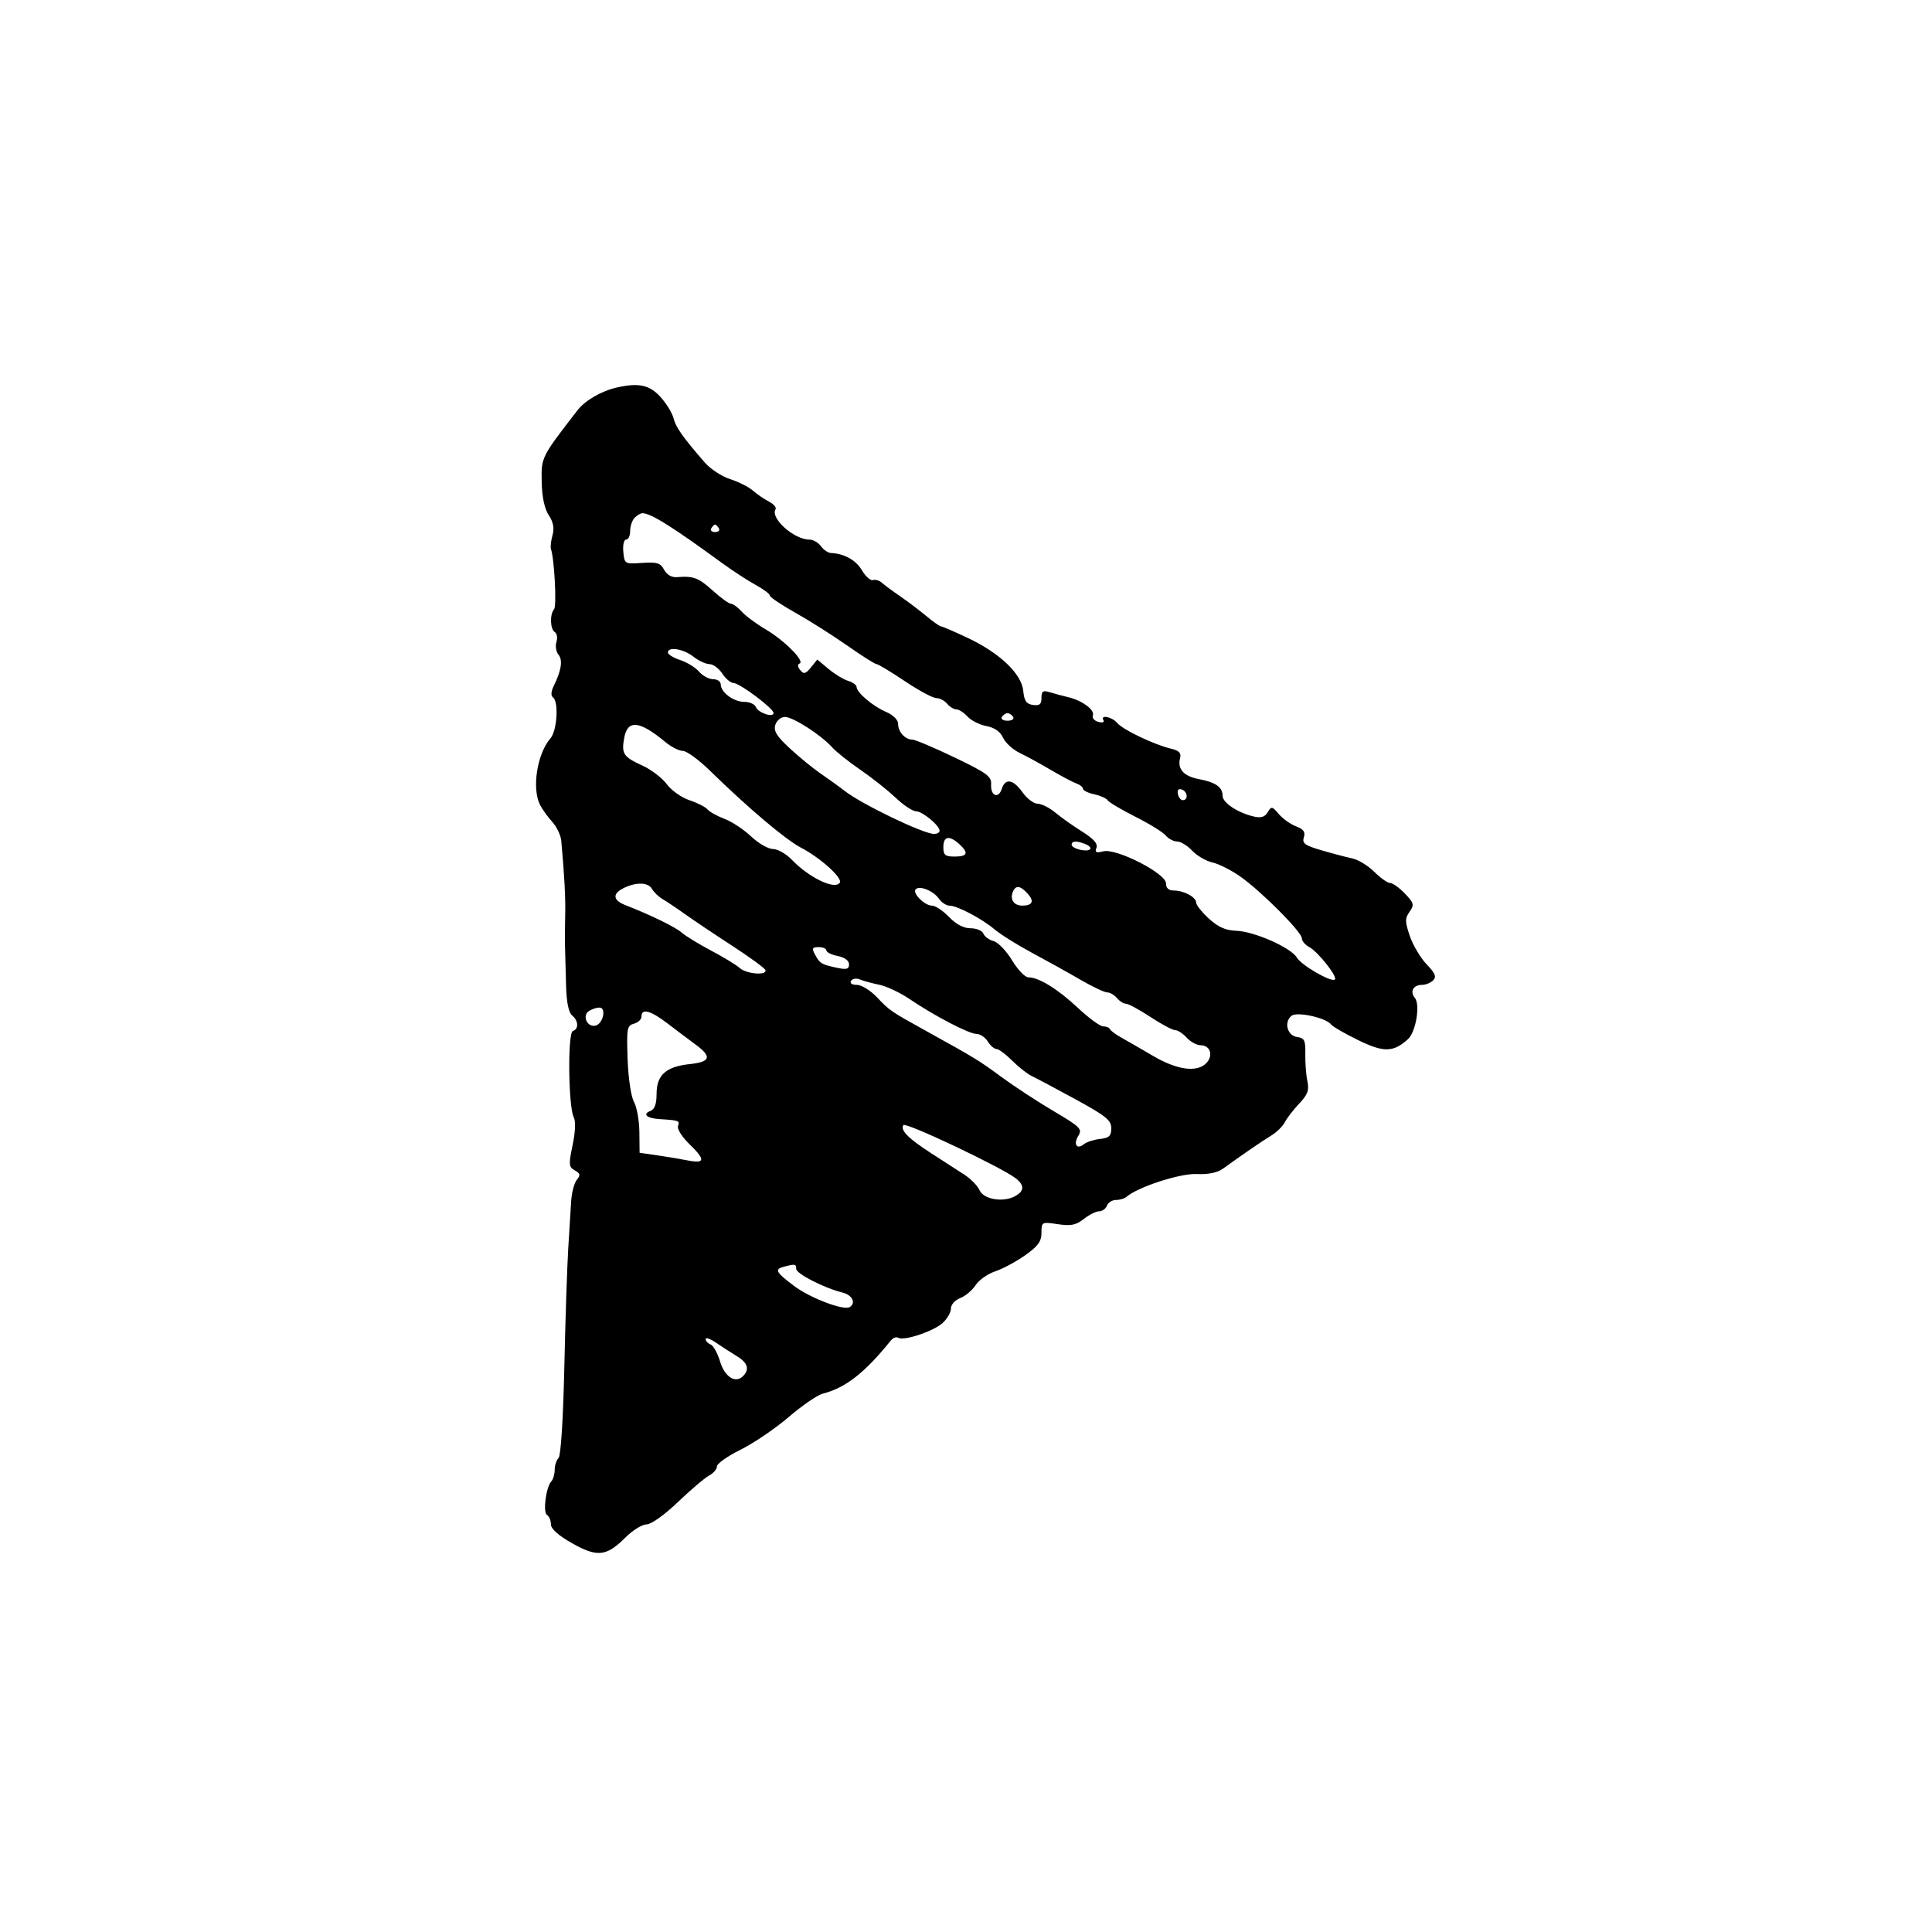
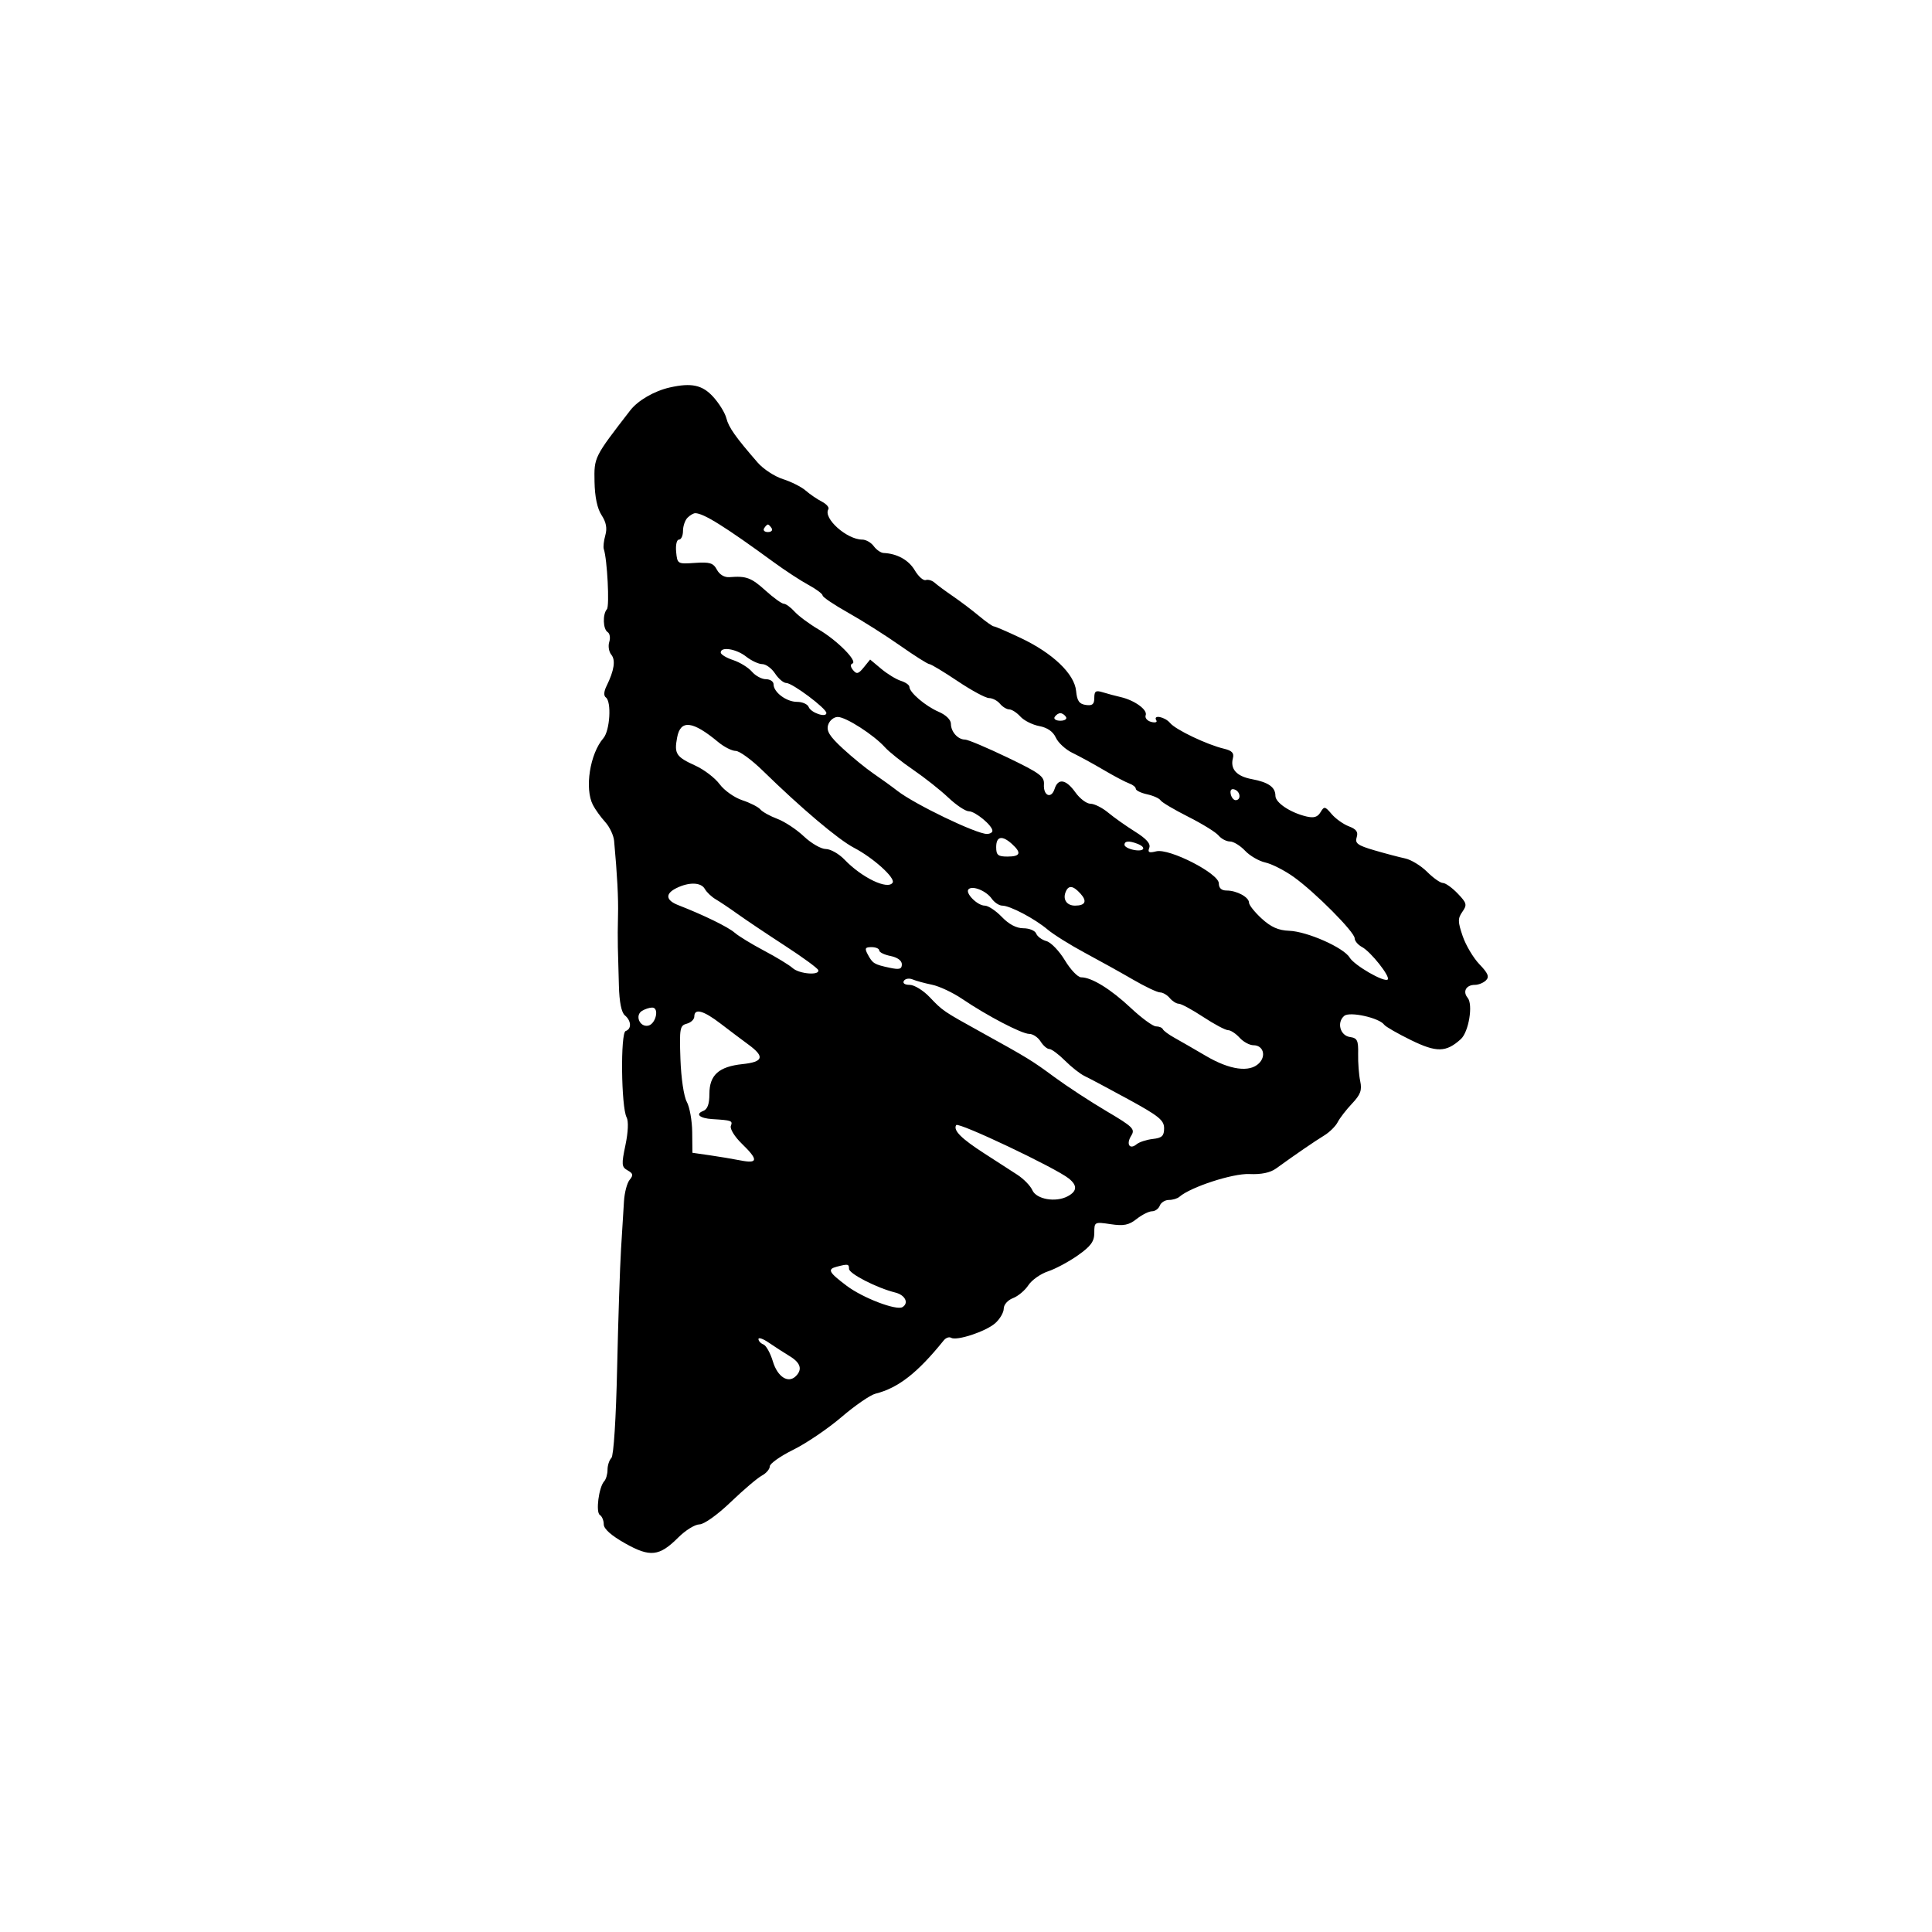
<svg xmlns="http://www.w3.org/2000/svg" width="512" height="512" viewBox="0 0 512 512" version="1.1">
-   <path d="M 163.500 102.684 C 159.379 103.615, 155.055 106.123, 153.010 108.768 C 143.413 121.182, 143.428 121.152, 143.555 127.678 C 143.634 131.702, 144.284 134.785, 145.423 136.522 C 146.643 138.384, 146.944 139.989, 146.421 141.844 C 146.009 143.305, 145.825 144.950, 146.011 145.500 C 146.926 148.195, 147.568 160.618, 146.836 161.450 C 145.661 162.786, 145.794 166.755, 147.041 167.525 C 147.613 167.879, 147.801 169.052, 147.458 170.132 C 147.115 171.212, 147.359 172.728, 148 173.500 C 149.189 174.933, 148.770 177.682, 146.733 181.815 C 146.023 183.256, 145.952 184.389, 146.546 184.815 C 148.110 185.938, 147.645 193.617, 145.892 195.643 C 142.333 199.752, 140.889 208.975, 143.125 213.316 C 143.744 214.517, 145.206 216.549, 146.375 217.830 C 147.544 219.112, 148.611 221.362, 148.746 222.830 C 149.572 231.820, 149.903 238.111, 149.780 242.500 C 149.702 245.250, 149.684 249.075, 149.738 251 C 149.793 252.925, 149.917 257.518, 150.015 261.207 C 150.130 265.561, 150.684 268.323, 151.596 269.080 C 153.313 270.505, 153.424 272.692, 151.806 273.231 C 150.399 273.700, 150.616 293.414, 152.058 296.108 C 152.595 297.112, 152.473 300.007, 151.748 303.467 C 150.665 308.629, 150.720 309.264, 152.331 310.165 C 153.786 310.980, 153.883 311.436, 152.863 312.665 C 152.177 313.492, 151.501 316.043, 151.362 318.334 C 151.223 320.625, 150.872 326.325, 150.582 331 C 150.292 335.675, 149.827 349.818, 149.549 362.428 C 149.250 376.004, 148.627 385.773, 148.022 386.378 C 147.460 386.940, 147 388.345, 147 389.500 C 147 390.655, 146.605 392.028, 146.121 392.550 C 144.691 394.097, 143.829 400.776, 144.969 401.481 C 145.536 401.831, 146 402.949, 146 403.964 C 146 405.163, 147.970 406.921, 151.622 408.982 C 158.289 412.745, 160.720 412.480, 165.759 407.441 C 167.652 405.548, 170.167 403.990, 171.350 403.978 C 172.591 403.966, 176.095 401.469, 179.639 398.073 C 183.015 394.837, 186.728 391.681, 187.889 391.059 C 189.050 390.438, 190 389.332, 190 388.602 C 190 387.872, 192.813 385.886, 196.250 384.189 C 199.688 382.492, 205.425 378.599, 209 375.539 C 212.575 372.479, 216.625 369.692, 218 369.346 C 224.051 367.823, 229.150 363.845, 236.095 355.228 C 236.659 354.528, 237.534 354.212, 238.039 354.524 C 239.499 355.427, 247.280 352.856, 249.750 350.656 C 250.988 349.553, 252 347.819, 252 346.801 C 252 345.758, 253.068 344.544, 254.448 344.020 C 255.794 343.508, 257.631 341.967, 258.530 340.595 C 259.428 339.223, 261.770 337.571, 263.734 336.923 C 265.697 336.275, 269.260 334.365, 271.652 332.680 C 275.091 330.256, 276 329.004, 276 326.694 C 276 323.817, 276.065 323.783, 280.321 324.421 C 283.800 324.943, 285.147 324.672, 287.229 323.034 C 288.652 321.916, 290.484 321, 291.301 321 C 292.118 321, 293.045 320.325, 293.362 319.500 C 293.678 318.675, 294.761 318, 295.769 318 C 296.776 318, 298.027 317.626, 298.550 317.169 C 301.514 314.575, 312.697 310.933, 317.083 311.133 C 320.243 311.277, 322.622 310.784, 324.170 309.664 C 329.273 305.972, 334.449 302.421, 336.910 300.923 C 338.334 300.056, 339.950 298.465, 340.500 297.387 C 341.050 296.309, 342.761 294.094, 344.303 292.464 C 346.565 290.072, 346.983 288.921, 346.469 286.500 C 346.119 284.850, 345.872 281.619, 345.921 279.320 C 345.997 275.712, 345.700 275.096, 343.754 274.820 C 341.139 274.449, 340.191 270.916, 342.249 269.208 C 343.704 268, 351.511 269.735, 352.822 271.558 C 353.195 272.076, 356.401 273.918, 359.946 275.651 C 366.717 278.960, 369.233 278.909, 373.128 275.384 C 375.230 273.481, 376.433 266.227, 374.944 264.432 C 373.558 262.763, 374.542 261, 376.859 261 C 377.817 261, 379.141 260.459, 379.801 259.799 C 380.736 258.864, 380.352 257.922, 378.070 255.549 C 376.457 253.872, 374.458 250.513, 373.628 248.084 C 372.317 244.245, 372.306 243.401, 373.549 241.627 C 374.841 239.781, 374.722 239.320, 372.302 236.793 C 370.830 235.257, 369.070 234, 368.390 234 C 367.710 234, 365.827 232.673, 364.205 231.051 C 362.583 229.429, 359.961 227.828, 358.378 227.493 C 356.795 227.158, 353.122 226.188, 350.216 225.338 C 345.784 224.042, 345.028 223.486, 345.533 221.897 C 345.983 220.479, 345.462 219.746, 343.466 218.987 C 341.999 218.429, 339.944 216.967, 338.899 215.736 C 337.131 213.654, 336.927 213.621, 335.947 215.256 C 335.174 216.545, 334.177 216.841, 332.197 216.370 C 327.954 215.360, 324 212.725, 324 210.907 C 324 208.607, 322.153 207.301, 317.736 206.476 C 313.693 205.720, 311.976 203.807, 312.736 200.903 C 313.088 199.557, 312.475 198.917, 310.355 198.414 C 305.882 197.355, 297.568 193.390, 296.093 191.612 C 294.704 189.938, 291.456 189.310, 292.442 190.907 C 292.751 191.405, 292.133 191.586, 291.071 191.308 C 290.008 191.030, 289.355 190.239, 289.619 189.549 C 290.170 188.115, 286.686 185.581, 283 184.735 C 281.625 184.420, 279.488 183.848, 278.250 183.464 C 276.390 182.888, 276 183.146, 276 184.953 C 276 186.648, 275.495 187.067, 273.750 186.820 C 272.001 186.571, 271.428 185.743, 271.175 183.100 C 270.745 178.589, 264.977 173.079, 256.485 169.067 C 252.915 167.380, 249.718 166, 249.379 166 C 249.041 166, 247.282 164.762, 245.471 163.250 C 243.660 161.738, 240.536 159.375, 238.529 158 C 236.522 156.625, 234.341 155.014, 233.681 154.420 C 233.022 153.825, 231.963 153.512, 231.329 153.724 C 230.695 153.935, 229.382 152.762, 228.410 151.118 C 226.810 148.408, 223.743 146.708, 220.164 146.546 C 219.429 146.513, 218.255 145.701, 217.554 144.743 C 216.853 143.784, 215.482 143, 214.508 143 C 210.418 143, 204.068 137.317, 205.525 134.960 C 205.817 134.487, 205.031 133.572, 203.778 132.925 C 202.525 132.279, 200.600 130.962, 199.500 129.998 C 198.400 129.035, 195.700 127.674, 193.500 126.975 C 191.300 126.276, 188.287 124.308, 186.804 122.602 C 180.913 115.824, 179.103 113.259, 178.493 110.826 C 178.142 109.430, 176.563 106.873, 174.984 105.144 C 172.124 102.012, 169.223 101.391, 163.500 102.684 M 168.200 137.200 C 167.540 137.860, 167 139.435, 167 140.700 C 167 141.965, 166.521 143, 165.937 143 C 165.339 143, 165.011 144.424, 165.187 146.250 C 165.496 149.462, 165.554 149.496, 170.175 149.175 C 174.113 148.901, 175.030 149.187, 175.993 150.988 C 176.689 152.287, 177.993 153.057, 179.319 152.952 C 183.781 152.597, 185.085 153.082, 188.868 156.500 C 190.999 158.425, 193.181 160, 193.716 160 C 194.252 160, 195.547 160.947, 196.594 162.104 C 197.641 163.261, 200.504 165.383, 202.957 166.820 C 207.876 169.703, 213.416 175.302, 211.889 175.847 C 211.301 176.057, 211.370 176.741, 212.064 177.577 C 213.022 178.731, 213.492 178.614, 214.902 176.873 L 216.592 174.786 219.546 177.256 C 221.171 178.615, 223.512 180.043, 224.750 180.431 C 225.988 180.818, 227 181.537, 227 182.028 C 227 183.497, 231.273 187.137, 234.750 188.631 C 236.683 189.461, 238 190.751, 238 191.813 C 238 193.933, 239.856 196, 241.758 196 C 242.505 196, 247.548 198.128, 252.965 200.730 C 261.583 204.869, 262.794 205.761, 262.657 207.871 C 262.459 210.906, 264.609 211.807, 265.483 209.055 C 266.406 206.146, 268.512 206.506, 271 210 C 272.175 211.650, 273.971 213, 274.991 213 C 276.012 213, 278.119 214.058, 279.673 215.352 C 281.228 216.645, 284.450 218.924, 286.832 220.416 C 289.829 222.293, 290.982 223.606, 290.571 224.676 C 290.102 225.896, 290.490 226.094, 292.410 225.612 C 295.860 224.746, 309 231.466, 309 234.097 C 309 235.354, 309.702 236, 311.066 236 C 313.753 236, 317 237.759, 317 239.214 C 317 239.843, 318.515 241.746, 320.367 243.442 C 322.815 245.684, 324.795 246.565, 327.617 246.665 C 332.400 246.835, 342.086 251.116, 343.669 253.761 C 344.918 255.848, 352.892 260.441, 353.760 259.574 C 354.507 258.827, 349.280 252.220, 346.959 250.978 C 345.882 250.402, 345 249.358, 345 248.660 C 345 247.005, 334.434 236.379, 328.808 232.375 C 326.392 230.656, 323.029 228.946, 321.334 228.573 C 319.638 228.201, 317.216 226.795, 315.951 225.448 C 314.686 224.102, 312.885 223, 311.948 223 C 311.011 223, 309.653 222.287, 308.930 221.416 C 308.207 220.544, 304.585 218.305, 300.882 216.441 C 297.179 214.576, 293.885 212.623, 293.563 212.102 C 293.241 211.580, 291.632 210.858, 289.989 210.497 C 288.345 210.136, 287 209.479, 287 209.037 C 287 208.595, 286.212 207.957, 285.250 207.618 C 284.288 207.280, 281.250 205.677, 278.500 204.055 C 275.750 202.434, 272.022 200.396, 270.216 199.526 C 268.410 198.656, 266.428 196.840, 265.813 195.489 C 265.077 193.874, 263.570 192.822, 261.412 192.418 C 259.607 192.079, 257.357 190.947, 256.410 189.901 C 255.464 188.855, 254.140 188, 253.467 188 C 252.795 188, 251.685 187.325, 251 186.500 C 250.315 185.675, 249.018 185, 248.117 185 C 247.216 185, 243.460 182.975, 239.771 180.500 C 236.081 178.025, 232.711 175.996, 232.281 175.991 C 231.852 175.986, 228.350 173.770, 224.500 171.066 C 220.650 168.361, 214.463 164.446, 210.750 162.364 C 207.037 160.282, 204 158.233, 204 157.810 C 204 157.387, 202.313 156.126, 200.250 155.008 C 198.188 153.891, 194.025 151.168, 191 148.957 C 178.179 139.589, 172.431 136, 170.250 136 C 169.782 136, 168.860 136.540, 168.200 137.200 M 188.500 140 C 188.160 140.550, 188.610 141, 189.500 141 C 190.390 141, 190.840 140.550, 190.500 140 C 190.160 139.450, 189.710 139, 189.500 139 C 189.290 139, 188.840 139.450, 188.500 140 M 177 172.922 C 177 173.430, 178.477 174.332, 180.283 174.928 C 182.088 175.524, 184.334 176.909, 185.273 178.006 C 186.212 179.103, 187.885 180, 188.990 180 C 190.096 180, 191 180.605, 191 181.345 C 191 183.455, 194.402 186, 197.222 186 C 198.632 186, 200.021 186.613, 200.308 187.361 C 200.897 188.894, 205 190.285, 205 188.952 C 205 187.742, 195.995 181, 194.379 181 C 193.646 181, 192.309 179.875, 191.408 178.500 C 190.507 177.125, 188.982 176, 188.020 176 C 187.057 176, 185.126 175.100, 183.727 174 C 181.112 171.943, 177 171.284, 177 172.922 M 265.500 190 C 265.160 190.550, 265.835 191, 267 191 C 268.165 191, 268.840 190.550, 268.500 190 C 268.160 189.450, 267.485 189, 267 189 C 266.515 189, 265.840 189.450, 265.500 190 M 205.474 192.082 C 204.960 193.703, 205.810 195.087, 209.313 198.332 C 211.788 200.624, 215.461 203.625, 217.475 205 C 219.490 206.375, 222.344 208.438, 223.819 209.585 C 228.395 213.144, 244.711 221, 247.527 221 C 248.337 221, 249 220.628, 249 220.174 C 249 218.765, 244.457 215, 242.757 215 C 241.869 215, 239.423 213.371, 237.321 211.380 C 235.220 209.389, 231.025 206.069, 228 204.002 C 224.975 201.934, 221.607 199.249, 220.517 198.035 C 217.573 194.758, 210.172 190, 208.017 190 C 206.982 190, 205.837 190.937, 205.474 192.082 M 165.446 195.435 C 164.634 199.766, 165.152 200.564, 170.311 202.915 C 172.615 203.966, 175.496 206.174, 176.714 207.823 C 177.931 209.472, 180.631 211.382, 182.714 212.068 C 184.796 212.754, 186.950 213.850, 187.500 214.503 C 188.050 215.157, 190.075 216.281, 192 217.002 C 193.925 217.722, 197.094 219.817, 199.042 221.656 C 200.990 223.495, 203.603 225, 204.849 225 C 206.094 225, 208.325 226.265, 209.806 227.811 C 214.409 232.614, 221.317 235.915, 222.559 233.905 C 223.327 232.662, 217.410 227.326, 212.326 224.676 C 208.170 222.509, 198.386 214.241, 188.158 204.250 C 185.201 201.363, 181.966 199, 180.968 199 C 179.970 199, 177.881 197.942, 176.327 196.649 C 169.540 191.003, 166.345 190.646, 165.446 195.435 M 312.154 210.438 C 312.345 211.355, 312.950 212.082, 313.500 212.053 C 314.984 211.974, 314.712 209.737, 313.154 209.218 C 312.313 208.938, 311.939 209.395, 312.154 210.438 M 250 224.500 C 250 226.611, 250.467 227, 253 227 C 256.440 227, 256.783 226.019, 254.171 223.655 C 251.561 221.292, 250 221.609, 250 224.500 M 284 223.883 C 284 224.369, 285.125 224.982, 286.500 225.245 C 289.254 225.771, 289.928 224.570, 287.418 223.607 C 285.197 222.755, 284 222.852, 284 223.883 M 165.250 235.360 C 162.224 236.858, 162.415 238.577, 165.750 239.874 C 172.418 242.466, 178.984 245.672, 180.671 247.160 C 181.677 248.047, 185.184 250.192, 188.465 251.926 C 191.746 253.660, 195.156 255.736, 196.044 256.540 C 197.809 258.137, 203.371 258.570, 202.833 257.068 C 202.650 256.556, 198.675 253.653, 194 250.616 C 189.325 247.580, 183.741 243.836, 181.592 242.298 C 179.443 240.759, 176.779 238.971, 175.673 238.323 C 174.567 237.676, 173.265 236.439, 172.781 235.573 C 171.786 233.795, 168.592 233.705, 165.250 235.360 M 242.675 235.658 C 241.692 236.641, 245.012 240, 246.968 240 C 247.880 240, 249.919 241.350, 251.500 243 C 253.374 244.956, 255.364 246, 257.218 246 C 258.783 246, 260.306 246.634, 260.604 247.410 C 260.901 248.185, 262.125 249.085, 263.322 249.409 C 264.520 249.734, 266.720 252.024, 268.212 254.499 C 269.703 256.975, 271.638 259, 272.511 259 C 275.297 259, 280.346 262.115, 285.690 267.129 C 288.545 269.808, 291.545 272, 292.357 272 C 293.169 272, 293.983 272.337, 294.167 272.750 C 294.350 273.163, 295.716 274.175, 297.203 275 C 298.690 275.825, 302.478 278.009, 305.622 279.854 C 311.931 283.556, 317.157 284.272, 319.652 281.776 C 321.623 279.805, 320.762 277, 318.186 277 C 317.154 277, 315.495 276.100, 314.500 275 C 313.505 273.900, 312.124 273, 311.432 273 C 310.741 273, 307.783 271.425, 304.860 269.500 C 301.937 267.575, 299.028 266, 298.395 266 C 297.763 266, 296.685 265.325, 296 264.500 C 295.315 263.675, 294.159 263, 293.431 263 C 292.703 263, 289.496 261.483, 286.304 259.629 C 283.112 257.775, 277.350 254.570, 273.500 252.508 C 269.650 250.445, 265.203 247.665, 263.617 246.331 C 260.163 243.425, 253.660 240, 251.597 240 C 250.781 240, 249.525 239.165, 248.807 238.143 C 247.352 236.077, 243.726 234.607, 242.675 235.658 M 268.380 236.452 C 267.624 238.422, 268.741 240, 270.892 240 C 273.634 240, 274.166 238.841, 272.347 236.831 C 270.349 234.623, 269.127 234.506, 268.380 236.452 M 215.970 252.944 C 217.247 255.330, 217.669 255.587, 221.750 256.462 C 224.356 257.021, 225 256.841, 225 255.554 C 225 254.572, 223.837 253.717, 222 253.350 C 220.350 253.020, 219 252.356, 219 251.875 C 219 251.394, 218.084 251, 216.965 251 C 215.259 251, 215.098 251.315, 215.970 252.944 M 225.542 259.932 C 225.150 260.566, 225.777 261, 227.083 261 C 228.293 261, 230.673 262.462, 232.372 264.250 C 235.837 267.896, 235.930 267.959, 245.942 273.500 C 258.556 280.480, 259.381 280.986, 265.500 285.488 C 268.800 287.916, 274.985 291.960, 279.244 294.474 C 286.280 298.629, 286.878 299.223, 285.782 300.978 C 284.377 303.227, 285.365 304.770, 287.226 303.231 C 287.927 302.651, 289.850 302.025, 291.500 301.838 C 293.943 301.563, 294.500 301.036, 294.500 299 C 294.500 296.872, 293.085 295.728, 285 291.317 C 279.775 288.466, 274.561 285.693, 273.414 285.154 C 272.267 284.615, 269.939 282.785, 268.241 281.087 C 266.543 279.389, 264.673 278, 264.085 278 C 263.498 278, 262.455 277.100, 261.768 276 C 261.081 274.900, 259.737 274, 258.782 274 C 256.794 274, 247.630 269.221, 241 264.728 C 238.525 263.050, 234.925 261.356, 233 260.964 C 231.075 260.572, 228.758 259.939, 227.851 259.557 C 226.944 259.176, 225.905 259.344, 225.542 259.932 M 156.104 267.914 C 154.214 269.111, 155.531 272.236, 157.747 271.814 C 159.814 271.420, 160.804 266.992, 158.820 267.015 C 158.094 267.024, 156.872 267.428, 156.104 267.914 M 170 269.383 C 170 270.144, 169.103 271.001, 168.006 271.288 C 166.174 271.767, 166.038 272.523, 166.322 280.655 C 166.499 285.704, 167.222 290.573, 168.007 292 C 168.764 293.375, 169.409 296.975, 169.441 300 L 169.500 305.500 174 306.144 C 176.475 306.499, 180.188 307.120, 182.250 307.525 C 186.928 308.444, 187.007 307.368, 182.578 303.075 C 180.689 301.244, 179.393 299.140, 179.685 298.379 C 180.213 297.003, 179.906 296.890, 174.787 296.575 C 171.421 296.368, 170.169 295.256, 172.357 294.417 C 173.493 293.981, 174 292.581, 174 289.883 C 174 284.899, 176.486 282.664, 182.768 282 C 188.322 281.413, 188.737 280.044, 184.336 276.819 C 182.595 275.543, 179.265 273.038, 176.936 271.250 C 172.420 267.785, 170 267.134, 170 269.383 M 239.400 298.161 C 238.547 299.542, 240.709 301.712, 246.924 305.716 C 249.991 307.691, 253.885 310.207, 255.578 311.305 C 257.271 312.404, 259.071 314.247, 259.578 315.402 C 260.650 317.841, 265.772 318.728, 268.954 317.025 C 271.461 315.683, 271.557 314.167, 269.250 312.317 C 265.712 309.480, 239.954 297.265, 239.400 298.161 M 207.750 335.689 C 205.182 336.360, 205.590 337.144, 210.383 340.753 C 214.670 343.981, 223.578 347.379, 225.171 346.394 C 226.931 345.307, 225.876 343.186, 223.250 342.534 C 218.365 341.322, 211 337.547, 211 336.256 C 211 334.961, 210.722 334.913, 207.750 335.689 M 187 354.863 C 187 355.371, 187.590 356.012, 188.311 356.289 C 189.031 356.566, 190.159 358.587, 190.816 360.781 C 192.051 364.901, 194.885 366.715, 196.916 364.684 C 198.707 362.893, 198.156 361.141, 195.250 359.380 C 193.738 358.463, 191.262 356.864, 189.750 355.827 C 188.238 354.789, 187 354.355, 187 354.863" stroke="none" fill="black" fill-rule="evenodd" />
+   <g transform="translate(14,0)">
+     <path d="M 163.500 102.684 C 159.379 103.615, 155.055 106.123, 153.010 108.768 C 143.413 121.182, 143.428 121.152, 143.555 127.678 C 143.634 131.702, 144.284 134.785, 145.423 136.522 C 146.643 138.384, 146.944 139.989, 146.421 141.844 C 146.009 143.305, 145.825 144.950, 146.011 145.500 C 146.926 148.195, 147.568 160.618, 146.836 161.450 C 145.661 162.786, 145.794 166.755, 147.041 167.525 C 147.613 167.879, 147.801 169.052, 147.458 170.132 C 147.115 171.212, 147.359 172.728, 148 173.500 C 149.189 174.933, 148.770 177.682, 146.733 181.815 C 146.023 183.256, 145.952 184.389, 146.546 184.815 C 148.110 185.938, 147.645 193.617, 145.892 195.643 C 142.333 199.752, 140.889 208.975, 143.125 213.316 C 143.744 214.517, 145.206 216.549, 146.375 217.830 C 147.544 219.112, 148.611 221.362, 148.746 222.830 C 149.572 231.820, 149.903 238.111, 149.780 242.500 C 149.702 245.250, 149.684 249.075, 149.738 251 C 149.793 252.925, 149.917 257.518, 150.015 261.207 C 150.130 265.561, 150.684 268.323, 151.596 269.080 C 153.313 270.505, 153.424 272.692, 151.806 273.231 C 150.399 273.700, 150.616 293.414, 152.058 296.108 C 152.595 297.112, 152.473 300.007, 151.748 303.467 C 150.665 308.629, 150.720 309.264, 152.331 310.165 C 153.786 310.980, 153.883 311.436, 152.863 312.665 C 152.177 313.492, 151.501 316.043, 151.362 318.334 C 151.223 320.625, 150.872 326.325, 150.582 331 C 150.292 335.675, 149.827 349.818, 149.549 362.428 C 149.250 376.004, 148.627 385.773, 148.022 386.378 C 147.460 386.940, 147 388.345, 147 389.500 C 147 390.655, 146.605 392.028, 146.121 392.550 C 144.691 394.097, 143.829 400.776, 144.969 401.481 C 145.536 401.831, 146 402.949, 146 403.964 C 146 405.163, 147.970 406.921, 151.622 408.982 C 158.289 412.745, 160.720 412.480, 165.759 407.441 C 167.652 405.548, 170.167 403.990, 171.350 403.978 C 172.591 403.966, 176.095 401.469, 179.639 398.073 C 183.015 394.837, 186.728 391.681, 187.889 391.059 C 189.050 390.438, 190 389.332, 190 388.602 C 190 387.872, 192.813 385.886, 196.250 384.189 C 199.688 382.492, 205.425 378.599, 209 375.539 C 212.575 372.479, 216.625 369.692, 218 369.346 C 224.051 367.823, 229.150 363.845, 236.095 355.228 C 236.659 354.528, 237.534 354.212, 238.039 354.524 C 239.499 355.427, 247.280 352.856, 249.750 350.656 C 250.988 349.553, 252 347.819, 252 346.801 C 252 345.758, 253.068 344.544, 254.448 344.020 C 255.794 343.508, 257.631 341.967, 258.530 340.595 C 259.428 339.223, 261.770 337.571, 263.734 336.923 C 265.697 336.275, 269.260 334.365, 271.652 332.680 C 275.091 330.256, 276 329.004, 276 326.694 C 276 323.817, 276.065 323.783, 280.321 324.421 C 283.800 324.943, 285.147 324.672, 287.229 323.034 C 288.652 321.916, 290.484 321, 291.301 321 C 292.118 321, 293.045 320.325, 293.362 319.500 C 293.678 318.675, 294.761 318, 295.769 318 C 296.776 318, 298.027 317.626, 298.550 317.169 C 301.514 314.575, 312.697 310.933, 317.083 311.133 C 320.243 311.277, 322.622 310.784, 324.170 309.664 C 329.273 305.972, 334.449 302.421, 336.910 300.923 C 338.334 300.056, 339.950 298.465, 340.500 297.387 C 341.050 296.309, 342.761 294.094, 344.303 292.464 C 346.565 290.072, 346.983 288.921, 346.469 286.500 C 346.119 284.850, 345.872 281.619, 345.921 279.320 C 345.997 275.712, 345.700 275.096, 343.754 274.820 C 341.139 274.449, 340.191 270.916, 342.249 269.208 C 343.704 268, 351.511 269.735, 352.822 271.558 C 353.195 272.076, 356.401 273.918, 359.946 275.651 C 366.717 278.960, 369.233 278.909, 373.128 275.384 C 375.230 273.481, 376.433 266.227, 374.944 264.432 C 373.558 262.763, 374.542 261, 376.859 261 C 377.817 261, 379.141 260.459, 379.801 259.799 C 380.736 258.864, 380.352 257.922, 378.070 255.549 C 376.457 253.872, 374.458 250.513, 373.628 248.084 C 372.317 244.245, 372.306 243.401, 373.549 241.627 C 374.841 239.781, 374.722 239.320, 372.302 236.793 C 370.830 235.257, 369.070 234, 368.390 234 C 367.710 234, 365.827 232.673, 364.205 231.051 C 362.583 229.429, 359.961 227.828, 358.378 227.493 C 356.795 227.158, 353.122 226.188, 350.216 225.338 C 345.784 224.042, 345.028 223.486, 345.533 221.897 C 345.983 220.479, 345.462 219.746, 343.466 218.987 C 341.999 218.429, 339.944 216.967, 338.899 215.736 C 337.131 213.654, 336.927 213.621, 335.947 215.256 C 335.174 216.545, 334.177 216.841, 332.197 216.370 C 327.954 215.360, 324 212.725, 324 210.907 C 324 208.607, 322.153 207.301, 317.736 206.476 C 313.693 205.720, 311.976 203.807, 312.736 200.903 C 313.088 199.557, 312.475 198.917, 310.355 198.414 C 305.882 197.355, 297.568 193.390, 296.093 191.612 C 294.704 189.938, 291.456 189.310, 292.442 190.907 C 292.751 191.405, 292.133 191.586, 291.071 191.308 C 290.008 191.030, 289.355 190.239, 289.619 189.549 C 290.170 188.115, 286.686 185.581, 283 184.735 C 281.625 184.420, 279.488 183.848, 278.250 183.464 C 276.390 182.888, 276 183.146, 276 184.953 C 276 186.648, 275.495 187.067, 273.750 186.820 C 272.001 186.571, 271.428 185.743, 271.175 183.100 C 270.745 178.589, 264.977 173.079, 256.485 169.067 C 252.915 167.380, 249.718 166, 249.379 166 C 249.041 166, 247.282 164.762, 245.471 163.250 C 243.660 161.738, 240.536 159.375, 238.529 158 C 236.522 156.625, 234.341 155.014, 233.681 154.420 C 233.022 153.825, 231.963 153.512, 231.329 153.724 C 230.695 153.935, 229.382 152.762, 228.410 151.118 C 226.810 148.408, 223.743 146.708, 220.164 146.546 C 219.429 146.513, 218.255 145.701, 217.554 144.743 C 216.853 143.784, 215.482 143, 214.508 143 C 210.418 143, 204.068 137.317, 205.525 134.960 C 205.817 134.487, 205.031 133.572, 203.778 132.925 C 202.525 132.279, 200.600 130.962, 199.500 129.998 C 198.400 129.035, 195.700 127.674, 193.500 126.975 C 191.300 126.276, 188.287 124.308, 186.804 122.602 C 180.913 115.824, 179.103 113.259, 178.493 110.826 C 178.142 109.430, 176.563 106.873, 174.984 105.144 C 172.124 102.012, 169.223 101.391, 163.500 102.684 M 168.200 137.200 C 167.540 137.860, 167 139.435, 167 140.700 C 167 141.965, 166.521 143, 165.937 143 C 165.339 143, 165.011 144.424, 165.187 146.250 C 165.496 149.462, 165.554 149.496, 170.175 149.175 C 174.113 148.901, 175.030 149.187, 175.993 150.988 C 176.689 152.287, 177.993 153.057, 179.319 152.952 C 183.781 152.597, 185.085 153.082, 188.868 156.500 C 190.999 158.425, 193.181 160, 193.716 160 C 194.252 160, 195.547 160.947, 196.594 162.104 C 197.641 163.261, 200.504 165.383, 202.957 166.820 C 207.876 169.703, 213.416 175.302, 211.889 175.847 C 211.301 176.057, 211.370 176.741, 212.064 177.577 C 213.022 178.731, 213.492 178.614, 214.902 176.873 L 216.592 174.786 219.546 177.256 C 221.171 178.615, 223.512 180.043, 224.750 180.431 C 225.988 180.818, 227 181.537, 227 182.028 C 227 183.497, 231.273 187.137, 234.750 188.631 C 236.683 189.461, 238 190.751, 238 191.813 C 238 193.933, 239.856 196, 241.758 196 C 242.505 196, 247.548 198.128, 252.965 200.730 C 261.583 204.869, 262.794 205.761, 262.657 207.871 C 262.459 210.906, 264.609 211.807, 265.483 209.055 C 266.406 206.146, 268.512 206.506, 271 210 C 272.175 211.650, 273.971 213, 274.991 213 C 276.012 213, 278.119 214.058, 279.673 215.352 C 281.228 216.645, 284.450 218.924, 286.832 220.416 C 289.829 222.293, 290.982 223.606, 290.571 224.676 C 290.102 225.896, 290.490 226.094, 292.410 225.612 C 295.860 224.746, 309 231.466, 309 234.097 C 309 235.354, 309.702 236, 311.066 236 C 313.753 236, 317 237.759, 317 239.214 C 317 239.843, 318.515 241.746, 320.367 243.442 C 322.815 245.684, 324.795 246.565, 327.617 246.665 C 332.400 246.835, 342.086 251.116, 343.669 253.761 C 344.918 255.848, 352.892 260.441, 353.760 259.574 C 354.507 258.827, 349.280 252.220, 346.959 250.978 C 345.882 250.402, 345 249.358, 345 248.660 C 345 247.005, 334.434 236.379, 328.808 232.375 C 326.392 230.656, 323.029 228.946, 321.334 228.573 C 319.638 228.201, 317.216 226.795, 315.951 225.448 C 314.686 224.102, 312.885 223, 311.948 223 C 311.011 223, 309.653 222.287, 308.930 221.416 C 308.207 220.544, 304.585 218.305, 300.882 216.441 C 297.179 214.576, 293.885 212.623, 293.563 212.102 C 293.241 211.580, 291.632 210.858, 289.989 210.497 C 288.345 210.136, 287 209.479, 287 209.037 C 287 208.595, 286.212 207.957, 285.250 207.618 C 284.288 207.280, 281.250 205.677, 278.500 204.055 C 275.750 202.434, 272.022 200.396, 270.216 199.526 C 268.410 198.656, 266.428 196.840, 265.813 195.489 C 265.077 193.874, 263.570 192.822, 261.412 192.418 C 259.607 192.079, 257.357 190.947, 256.410 189.901 C 255.464 188.855, 254.140 188, 253.467 188 C 252.795 188, 251.685 187.325, 251 186.500 C 250.315 185.675, 249.018 185, 248.117 185 C 247.216 185, 243.460 182.975, 239.771 180.500 C 236.081 178.025, 232.711 175.996, 232.281 175.991 C 231.852 175.986, 228.350 173.770, 224.500 171.066 C 220.650 168.361, 214.463 164.446, 210.750 162.364 C 207.037 160.282, 204 158.233, 204 157.810 C 204 157.387, 202.313 156.126, 200.250 155.008 C 198.188 153.891, 194.025 151.168, 191 148.957 C 178.179 139.589, 172.431 136, 170.250 136 C 169.782 136, 168.860 136.540, 168.200 137.200 M 188.500 140 C 188.160 140.550, 188.610 141, 189.500 141 C 190.390 141, 190.840 140.550, 190.500 140 C 190.160 139.450, 189.710 139, 189.500 139 C 189.290 139, 188.840 139.450, 188.500 140 M 177 172.922 C 177 173.430, 178.477 174.332, 180.283 174.928 C 182.088 175.524, 184.334 176.909, 185.273 178.006 C 186.212 179.103, 187.885 180, 188.990 180 C 190.096 180, 191 180.605, 191 181.345 C 191 183.455, 194.402 186, 197.222 186 C 198.632 186, 200.021 186.613, 200.308 187.361 C 200.897 188.894, 205 190.285, 205 188.952 C 205 187.742, 195.995 181, 194.379 181 C 193.646 181, 192.309 179.875, 191.408 178.500 C 190.507 177.125, 188.982 176, 188.020 176 C 187.057 176, 185.126 175.100, 183.727 174 C 181.112 171.943, 177 171.284, 177 172.922 M 265.500 190 C 265.160 190.550, 265.835 191, 267 191 C 268.165 191, 268.840 190.550, 268.500 190 C 268.160 189.450, 267.485 189, 267 189 C 266.515 189, 265.840 189.450, 265.500 190 M 205.474 192.082 C 204.960 193.703, 205.810 195.087, 209.313 198.332 C 211.788 200.624, 215.461 203.625, 217.475 205 C 219.490 206.375, 222.344 208.438, 223.819 209.585 C 228.395 213.144, 244.711 221, 247.527 221 C 248.337 221, 249 220.628, 249 220.174 C 249 218.765, 244.457 215, 242.757 215 C 241.869 215, 239.423 213.371, 237.321 211.380 C 235.220 209.389, 231.025 206.069, 228 204.002 C 224.975 201.934, 221.607 199.249, 220.517 198.035 C 217.573 194.758, 210.172 190, 208.017 190 C 206.982 190, 205.837 190.937, 205.474 192.082 M 165.446 195.435 C 164.634 199.766, 165.152 200.564, 170.311 202.915 C 172.615 203.966, 175.496 206.174, 176.714 207.823 C 177.931 209.472, 180.631 211.382, 182.714 212.068 C 184.796 212.754, 186.950 213.850, 187.500 214.503 C 188.050 215.157, 190.075 216.281, 192 217.002 C 193.925 217.722, 197.094 219.817, 199.042 221.656 C 200.990 223.495, 203.603 225, 204.849 225 C 206.094 225, 208.325 226.265, 209.806 227.811 C 214.409 232.614, 221.317 235.915, 222.559 233.905 C 223.327 232.662, 217.410 227.326, 212.326 224.676 C 208.170 222.509, 198.386 214.241, 188.158 204.250 C 185.201 201.363, 181.966 199, 180.968 199 C 179.970 199, 177.881 197.942, 176.327 196.649 C 169.540 191.003, 166.345 190.646, 165.446 195.435 M 312.154 210.438 C 312.345 211.355, 312.950 212.082, 313.500 212.053 C 314.984 211.974, 314.712 209.737, 313.154 209.218 C 312.313 208.938, 311.939 209.395, 312.154 210.438 M 250 224.500 C 250 226.611, 250.467 227, 253 227 C 256.440 227, 256.783 226.019, 254.171 223.655 C 251.561 221.292, 250 221.609, 250 224.500 M 284 223.883 C 284 224.369, 285.125 224.982, 286.500 225.245 C 289.254 225.771, 289.928 224.570, 287.418 223.607 C 285.197 222.755, 284 222.852, 284 223.883 M 165.250 235.360 C 162.224 236.858, 162.415 238.577, 165.750 239.874 C 172.418 242.466, 178.984 245.672, 180.671 247.160 C 181.677 248.047, 185.184 250.192, 188.465 251.926 C 191.746 253.660, 195.156 255.736, 196.044 256.540 C 197.809 258.137, 203.371 258.570, 202.833 257.068 C 202.650 256.556, 198.675 253.653, 194 250.616 C 189.325 247.580, 183.741 243.836, 181.592 242.298 C 179.443 240.759, 176.779 238.971, 175.673 238.323 C 174.567 237.676, 173.265 236.439, 172.781 235.573 C 171.786 233.795, 168.592 233.705, 165.250 235.360 M 242.675 235.658 C 241.692 236.641, 245.012 240, 246.968 240 C 247.880 240, 249.919 241.350, 251.500 243 C 253.374 244.956, 255.364 246, 257.218 246 C 258.783 246, 260.306 246.634, 260.604 247.410 C 260.901 248.185, 262.125 249.085, 263.322 249.409 C 264.520 249.734, 266.720 252.024, 268.212 254.499 C 269.703 256.975, 271.638 259, 272.511 259 C 275.297 259, 280.346 262.115, 285.690 267.129 C 288.545 269.808, 291.545 272, 292.357 272 C 293.169 272, 293.983 272.337, 294.167 272.750 C 294.350 273.163, 295.716 274.175, 297.203 275 C 298.690 275.825, 302.478 278.009, 305.622 279.854 C 311.931 283.556, 317.157 284.272, 319.652 281.776 C 321.623 279.805, 320.762 277, 318.186 277 C 317.154 277, 315.495 276.100, 314.500 275 C 313.505 273.900, 312.124 273, 311.432 273 C 310.741 273, 307.783 271.425, 304.860 269.500 C 301.937 267.575, 299.028 266, 298.395 266 C 297.763 266, 296.685 265.325, 296 264.500 C 295.315 263.675, 294.159 263, 293.431 263 C 292.703 263, 289.496 261.483, 286.304 259.629 C 283.112 257.775, 277.350 254.570, 273.500 252.508 C 269.650 250.445, 265.203 247.665, 263.617 246.331 C 260.163 243.425, 253.660 240, 251.597 240 C 250.781 240, 249.525 239.165, 248.807 238.143 C 247.352 236.077, 243.726 234.607, 242.675 235.658 M 268.380 236.452 C 267.624 238.422, 268.741 240, 270.892 240 C 273.634 240, 274.166 238.841, 272.347 236.831 C 270.349 234.623, 269.127 234.506, 268.380 236.452 M 215.970 252.944 C 217.247 255.330, 217.669 255.587, 221.750 256.462 C 224.356 257.021, 225 256.841, 225 255.554 C 225 254.572, 223.837 253.717, 222 253.350 C 220.350 253.020, 219 252.356, 219 251.875 C 219 251.394, 218.084 251, 216.965 251 C 215.259 251, 215.098 251.315, 215.970 252.944 M 225.542 259.932 C 225.150 260.566, 225.777 261, 227.083 261 C 228.293 261, 230.673 262.462, 232.372 264.250 C 235.837 267.896, 235.930 267.959, 245.942 273.500 C 258.556 280.480, 259.381 280.986, 265.500 285.488 C 268.800 287.916, 274.985 291.960, 279.244 294.474 C 286.280 298.629, 286.878 299.223, 285.782 300.978 C 284.377 303.227, 285.365 304.770, 287.226 303.231 C 287.927 302.651, 289.850 302.025, 291.500 301.838 C 293.943 301.563, 294.500 301.036, 294.500 299 C 294.500 296.872, 293.085 295.728, 285 291.317 C 279.775 288.466, 274.561 285.693, 273.414 285.154 C 272.267 284.615, 269.939 282.785, 268.241 281.087 C 266.543 279.389, 264.673 278, 264.085 278 C 263.498 278, 262.455 277.100, 261.768 276 C 261.081 274.900, 259.737 274, 258.782 274 C 256.794 274, 247.630 269.221, 241 264.728 C 238.525 263.050, 234.925 261.356, 233 260.964 C 231.075 260.572, 228.758 259.939, 227.851 259.557 C 226.944 259.176, 225.905 259.344, 225.542 259.932 M 156.104 267.914 C 154.214 269.111, 155.531 272.236, 157.747 271.814 C 159.814 271.420, 160.804 266.992, 158.820 267.015 C 158.094 267.024, 156.872 267.428, 156.104 267.914 M 170 269.383 C 170 270.144, 169.103 271.001, 168.006 271.288 C 166.174 271.767, 166.038 272.523, 166.322 280.655 C 166.499 285.704, 167.222 290.573, 168.007 292 C 168.764 293.375, 169.409 296.975, 169.441 300 L 169.500 305.500 174 306.144 C 176.475 306.499, 180.188 307.120, 182.250 307.525 C 186.928 308.444, 187.007 307.368, 182.578 303.075 C 180.689 301.244, 179.393 299.140, 179.685 298.379 C 180.213 297.003, 179.906 296.890, 174.787 296.575 C 171.421 296.368, 170.169 295.256, 172.357 294.417 C 173.493 293.981, 174 292.581, 174 289.883 C 174 284.899, 176.486 282.664, 182.768 282 C 188.322 281.413, 188.737 280.044, 184.336 276.819 C 182.595 275.543, 179.265 273.038, 176.936 271.250 C 172.420 267.785, 170 267.134, 170 269.383 M 239.400 298.161 C 238.547 299.542, 240.709 301.712, 246.924 305.716 C 249.991 307.691, 253.885 310.207, 255.578 311.305 C 257.271 312.404, 259.071 314.247, 259.578 315.402 C 260.650 317.841, 265.772 318.728, 268.954 317.025 C 271.461 315.683, 271.557 314.167, 269.250 312.317 C 265.712 309.480, 239.954 297.265, 239.400 298.161 M 207.750 335.689 C 205.182 336.360, 205.590 337.144, 210.383 340.753 C 214.670 343.981, 223.578 347.379, 225.171 346.394 C 226.931 345.307, 225.876 343.186, 223.250 342.534 C 218.365 341.322, 211 337.547, 211 336.256 C 211 334.961, 210.722 334.913, 207.750 335.689 M 187 354.863 C 187 355.371, 187.590 356.012, 188.311 356.289 C 189.031 356.566, 190.159 358.587, 190.816 360.781 C 192.051 364.901, 194.885 366.715, 196.916 364.684 C 198.707 362.893, 198.156 361.141, 195.250 359.380 C 193.738 358.463, 191.262 356.864, 189.750 355.827 C 188.238 354.789, 187 354.355, 187 354.863" stroke="none" fill="black" fill-rule="evenodd" />
+   </g>
</svg>
